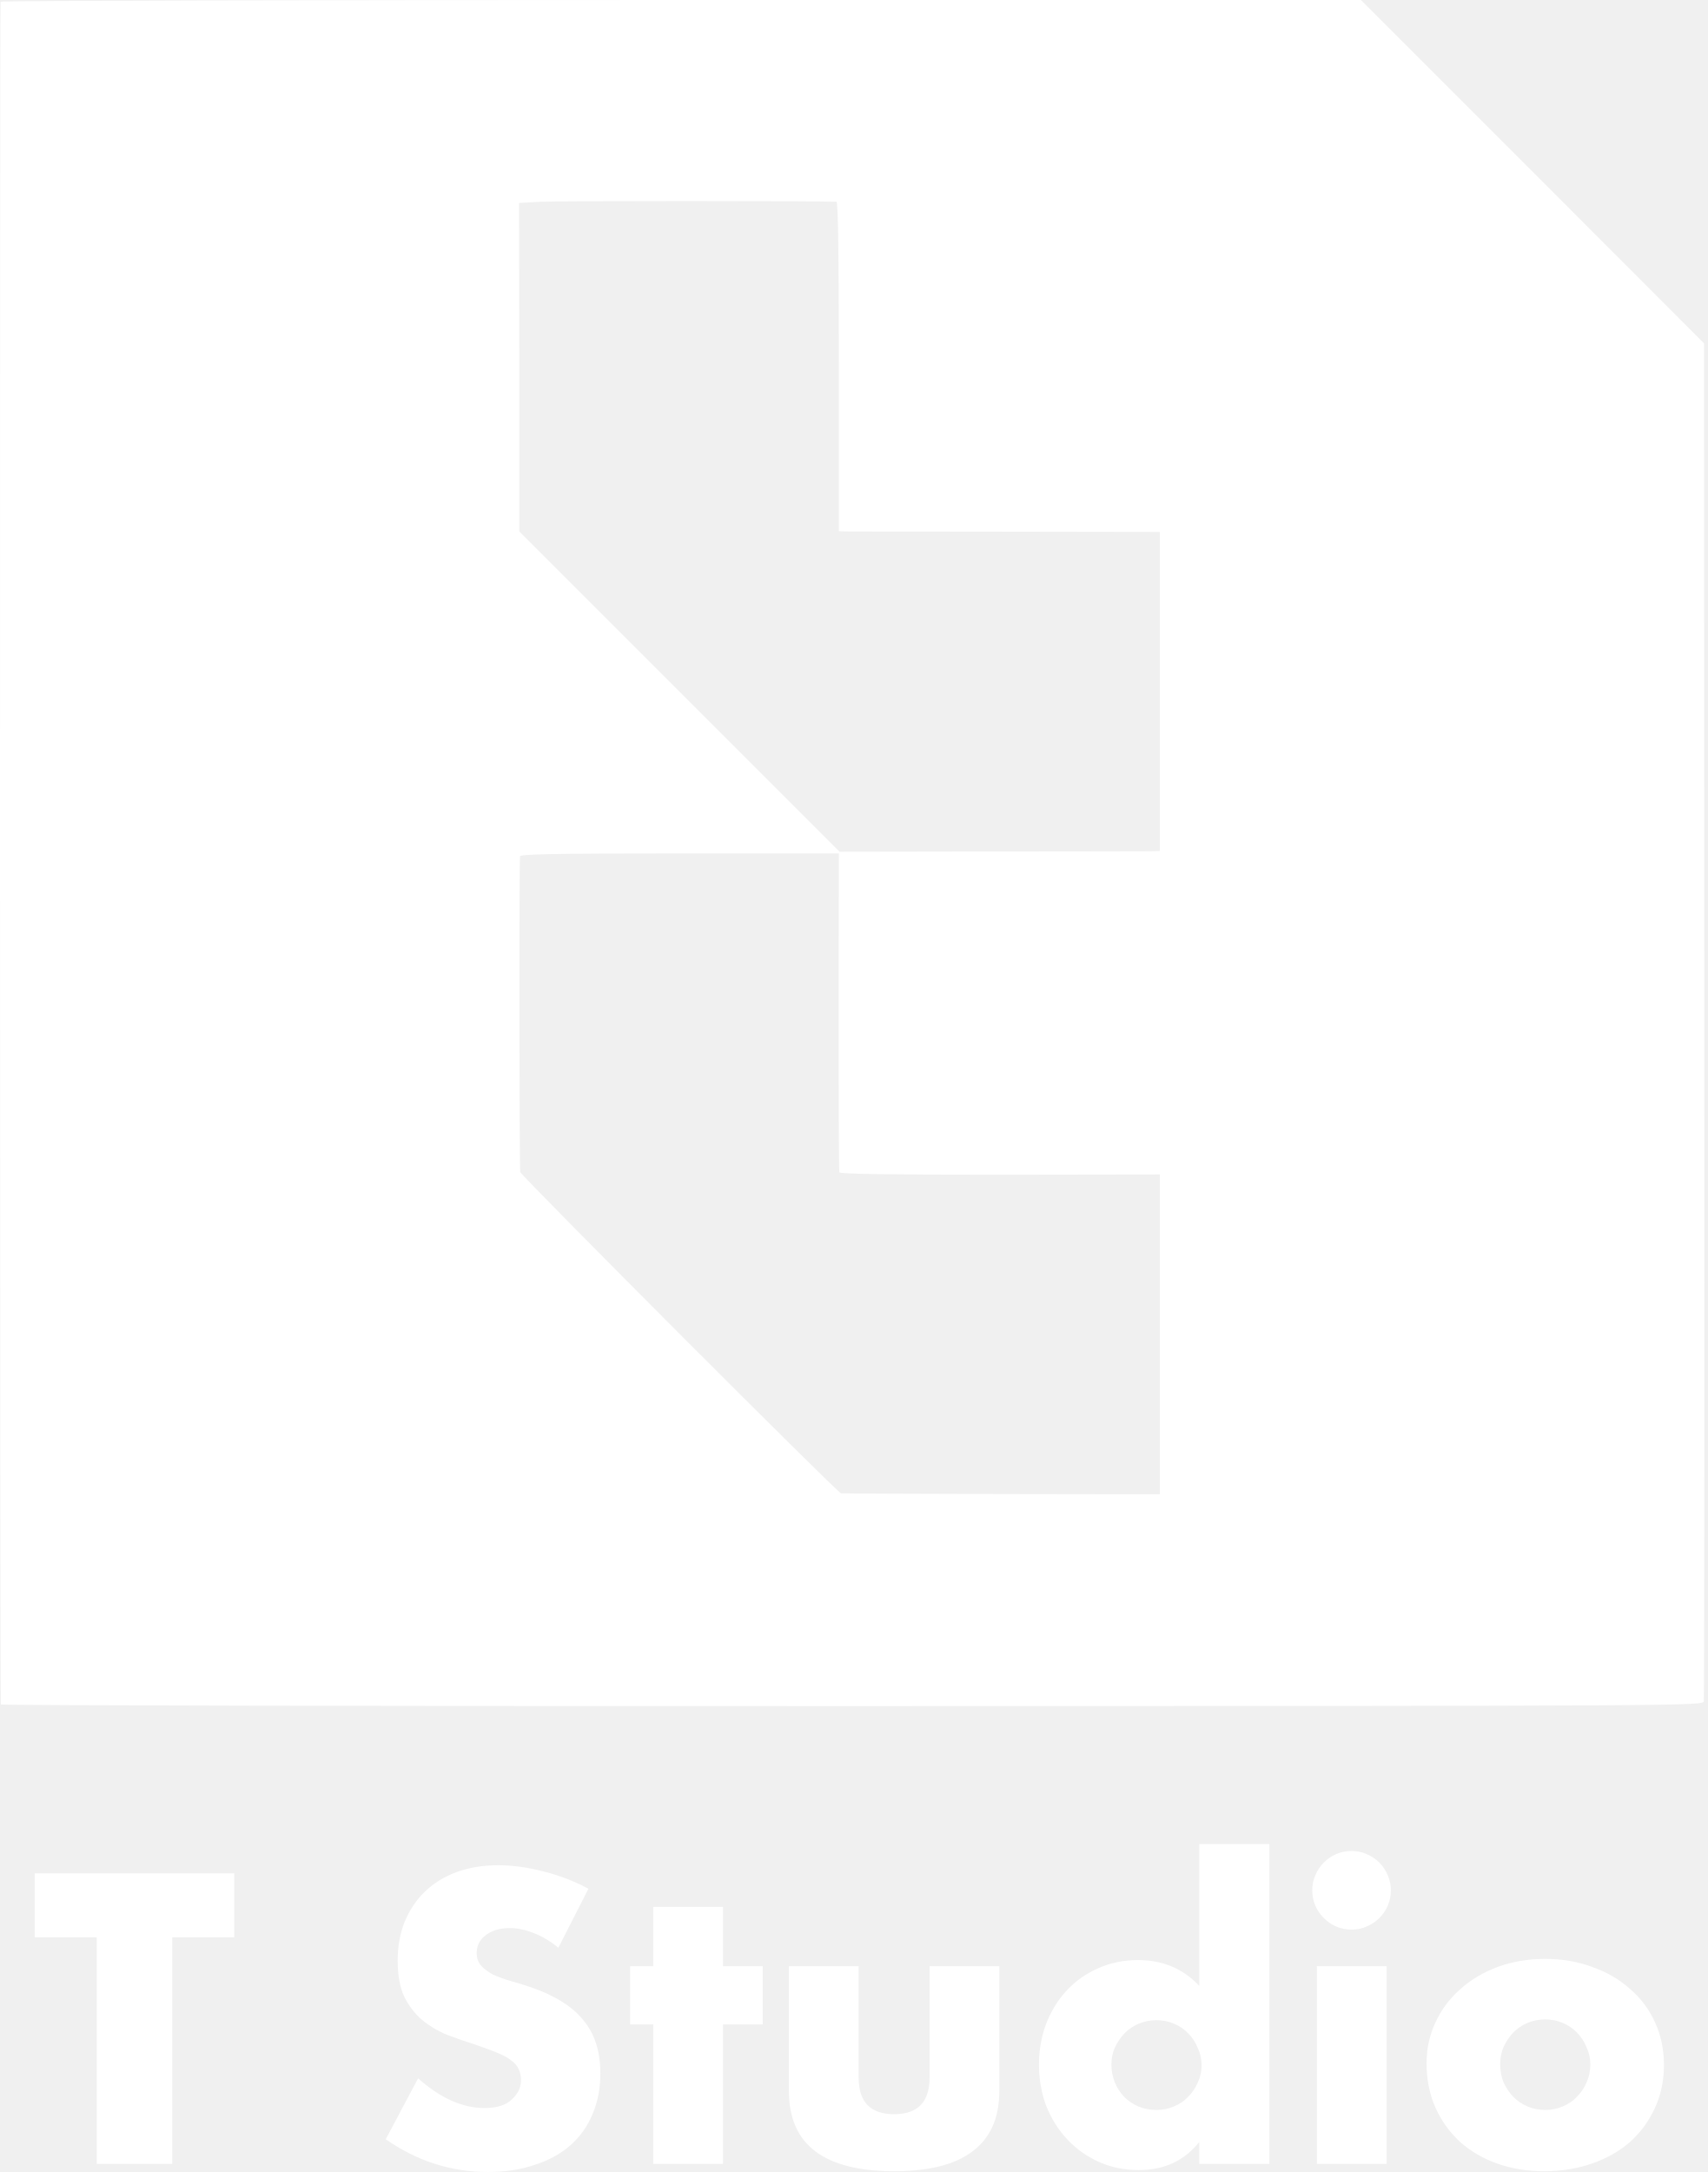
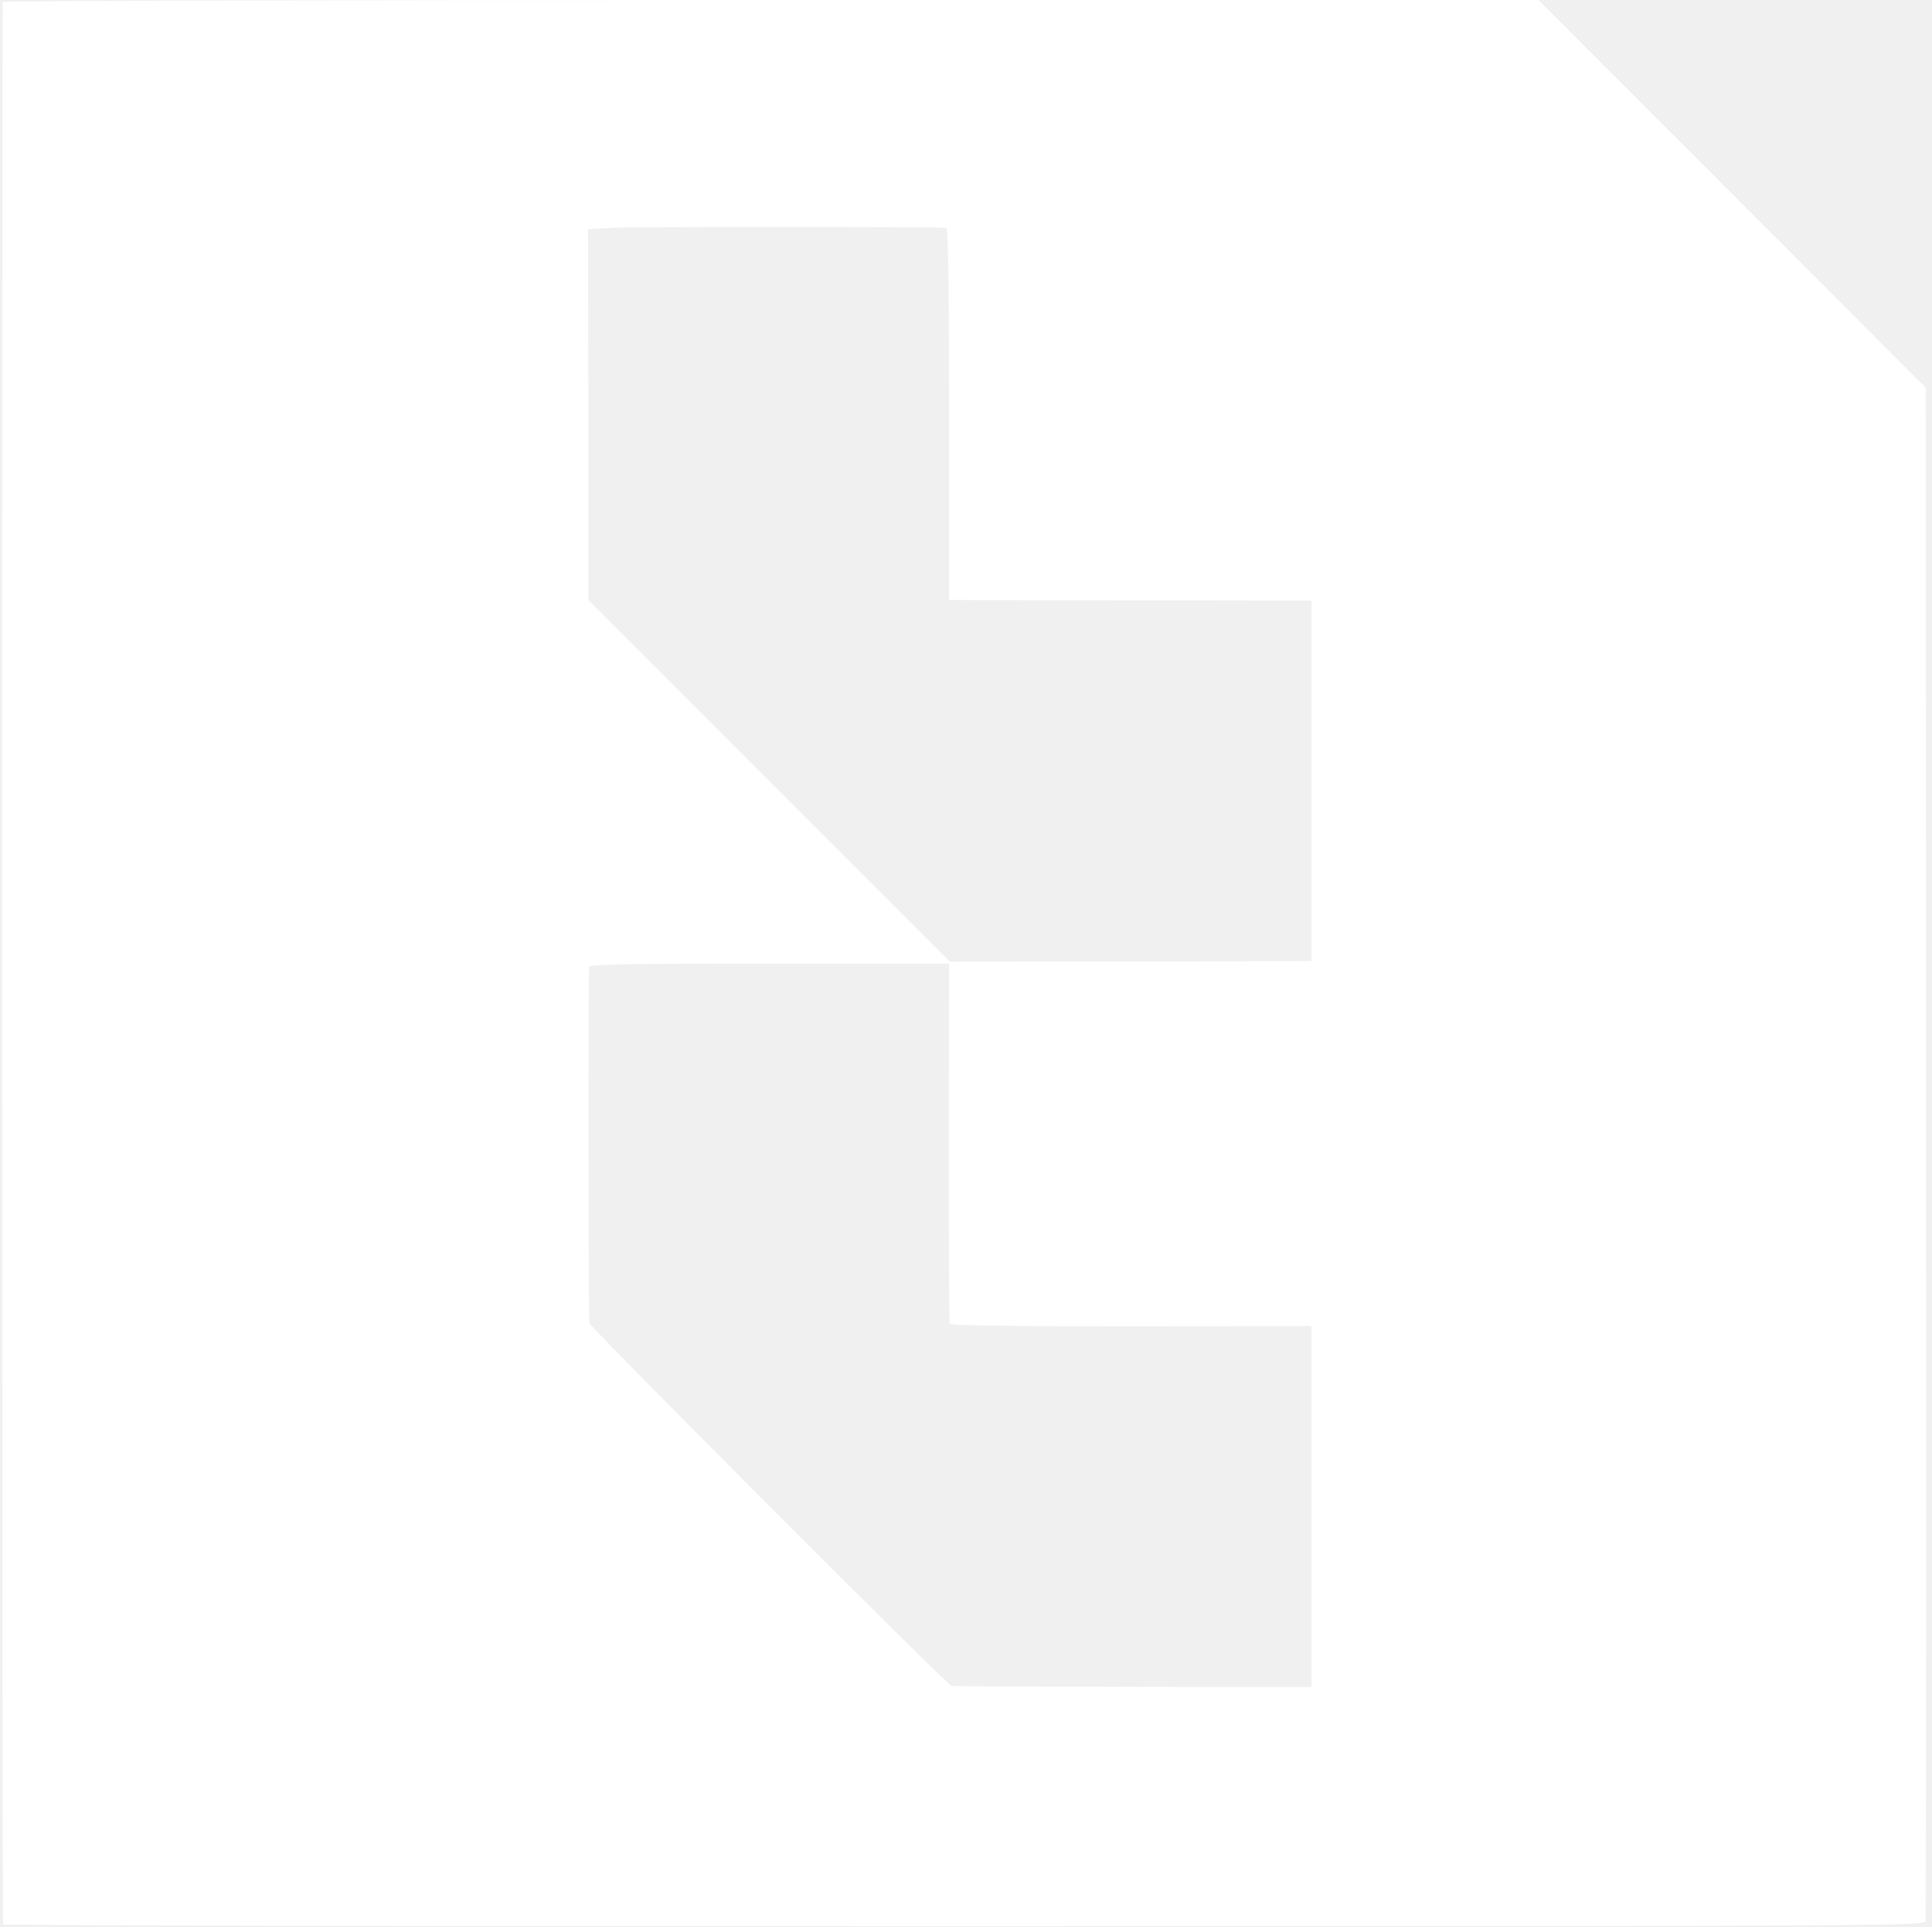
- <svg xmlns="http://www.w3.org/2000/svg" width="320" height="407" viewBox="0 0 320 407" fill="none">
-   <path d="M32.277 363.024V405.484H18.124V363.024H6.498V351.038H43.903V363.024H32.277Z" fill="white" />
-   <path d="M104.633 364.974C103.092 363.723 101.552 362.808 100.011 362.23C98.471 361.604 96.978 361.291 95.534 361.291C93.705 361.291 92.213 361.725 91.057 362.591C89.902 363.458 89.324 364.589 89.324 365.985C89.324 366.948 89.613 367.742 90.191 368.368C90.769 368.994 91.515 369.547 92.429 370.029C93.392 370.462 94.451 370.847 95.606 371.184C96.81 371.521 97.989 371.882 99.145 372.267C103.766 373.808 107.136 375.878 109.254 378.477C111.42 381.029 112.503 384.374 112.503 388.514C112.503 391.306 112.022 393.834 111.059 396.096C110.145 398.359 108.773 400.309 106.943 401.945C105.162 403.534 102.948 404.762 100.3 405.628C97.701 406.543 94.74 407 91.418 407C84.534 407 78.156 404.954 72.283 400.862L78.348 389.453C80.467 391.331 82.561 392.727 84.631 393.641C86.701 394.556 88.747 395.013 90.769 395.013C93.079 395.013 94.788 394.484 95.895 393.425C97.051 392.366 97.628 391.162 97.628 389.814C97.628 388.996 97.484 388.298 97.195 387.72C96.906 387.094 96.425 386.541 95.751 386.059C95.077 385.53 94.186 385.048 93.079 384.615C92.02 384.182 90.72 383.7 89.18 383.171C87.35 382.593 85.545 381.967 83.764 381.293C82.031 380.571 80.467 379.633 79.07 378.477C77.723 377.322 76.615 375.878 75.749 374.145C74.93 372.364 74.521 370.125 74.521 367.429C74.521 364.733 74.955 362.302 75.821 360.136C76.736 357.922 77.987 356.044 79.576 354.504C81.213 352.915 83.186 351.688 85.497 350.821C87.856 349.955 90.48 349.521 93.368 349.521C96.064 349.521 98.88 349.906 101.817 350.677C104.753 351.399 107.569 352.482 110.265 353.926L104.633 364.974Z" fill="white" />
-   <path d="M135.484 379.344V405.484H122.414V379.344H118.082V368.44H122.414V357.32H135.484V368.44H142.922V379.344H135.484Z" fill="white" />
-   <path d="M160.905 368.44V389.309C160.905 393.882 163.12 396.169 167.548 396.169C171.977 396.169 174.192 393.882 174.192 389.309V368.44H187.262V391.836C187.262 396.843 185.601 400.597 182.279 403.101C179.006 405.604 174.095 406.856 167.548 406.856C161.002 406.856 156.067 405.604 152.746 403.101C149.472 400.597 147.835 396.843 147.835 391.836V368.44H160.905Z" fill="white" />
-   <path d="M208.271 386.854C208.271 388.057 208.487 389.188 208.921 390.247C209.354 391.258 209.931 392.149 210.654 392.919C211.424 393.689 212.314 394.291 213.325 394.724C214.384 395.158 215.516 395.374 216.719 395.374C217.875 395.374 218.958 395.158 219.969 394.724C221.028 394.291 221.918 393.689 222.64 392.919C223.411 392.149 224.012 391.258 224.446 390.247C224.927 389.236 225.168 388.153 225.168 386.998C225.168 385.843 224.927 384.76 224.446 383.749C224.012 382.69 223.411 381.775 222.64 381.005C221.918 380.234 221.028 379.633 219.969 379.199C218.958 378.766 217.875 378.55 216.719 378.55C215.564 378.55 214.457 378.766 213.398 379.199C212.387 379.633 211.496 380.234 210.726 381.005C210.004 381.775 209.402 382.665 208.921 383.676C208.487 384.639 208.271 385.698 208.271 386.854ZM224.734 345.55H237.876V405.484H224.734V401.368C221.942 404.882 218.163 406.639 213.398 406.639C210.702 406.639 208.223 406.133 205.96 405.123C203.697 404.112 201.724 402.716 200.039 400.934C198.354 399.153 197.03 397.059 196.067 394.652C195.153 392.245 194.695 389.646 194.695 386.854C194.695 384.206 195.129 381.703 195.995 379.344C196.91 376.937 198.185 374.843 199.822 373.062C201.459 371.28 203.409 369.884 205.671 368.873C207.982 367.814 210.509 367.285 213.253 367.285C217.874 367.285 221.702 368.898 224.734 372.123V345.55Z" fill="white" />
-   <path d="M259.841 368.44V405.484H246.771V368.44H259.841ZM245.904 354.215C245.904 353.204 246.097 352.265 246.482 351.399C246.867 350.484 247.396 349.69 248.07 349.016C248.744 348.342 249.515 347.812 250.381 347.427C251.296 347.042 252.259 346.85 253.27 346.85C254.28 346.85 255.219 347.042 256.086 347.427C257 347.812 257.795 348.342 258.469 349.016C259.143 349.69 259.672 350.484 260.057 351.399C260.442 352.265 260.635 353.204 260.635 354.215C260.635 355.226 260.442 356.189 260.057 357.103C259.672 357.97 259.143 358.74 258.469 359.414C257.795 360.088 257 360.618 256.086 361.003C255.219 361.388 254.28 361.58 253.27 361.58C252.259 361.58 251.296 361.388 250.381 361.003C249.515 360.618 248.744 360.088 248.07 359.414C247.396 358.74 246.867 357.97 246.482 357.103C246.097 356.189 245.904 355.226 245.904 354.215Z" fill="white" />
-   <path d="M281.12 386.781C281.12 388.033 281.336 389.188 281.77 390.247C282.251 391.258 282.853 392.149 283.575 392.919C284.345 393.689 285.236 394.291 286.247 394.724C287.306 395.158 288.413 395.374 289.568 395.374C290.724 395.374 291.807 395.158 292.818 394.724C293.877 394.291 294.767 393.689 295.489 392.919C296.26 392.149 296.861 391.258 297.295 390.247C297.776 389.188 298.017 388.057 298.017 386.854C298.017 385.698 297.776 384.615 297.295 383.604C296.861 382.545 296.26 381.63 295.489 380.86C294.767 380.09 293.877 379.488 292.818 379.055C291.807 378.622 290.724 378.405 289.568 378.405C288.413 378.405 287.306 378.622 286.247 379.055C285.236 379.488 284.345 380.09 283.575 380.86C282.853 381.63 282.251 382.521 281.77 383.532C281.336 384.543 281.12 385.626 281.12 386.781ZM267.328 386.637C267.328 383.893 267.881 381.342 268.989 378.983C270.096 376.576 271.636 374.506 273.61 372.773C275.584 370.992 277.918 369.596 280.614 368.585C283.358 367.574 286.343 367.068 289.568 367.068C292.745 367.068 295.682 367.574 298.378 368.585C301.122 369.547 303.481 370.919 305.454 372.701C307.476 374.434 309.041 376.528 310.148 378.983C311.255 381.39 311.809 384.061 311.809 386.998C311.809 389.935 311.231 392.63 310.076 395.085C308.969 397.492 307.428 399.587 305.454 401.368C303.481 403.101 301.098 404.449 298.306 405.411C295.562 406.374 292.577 406.856 289.352 406.856C286.174 406.856 283.238 406.374 280.542 405.411C277.846 404.449 275.512 403.077 273.538 401.295C271.612 399.514 270.096 397.396 268.989 394.941C267.881 392.438 267.328 389.67 267.328 386.637Z" fill="white" />
-   <path d="M0.115 0.316C-0.066 1.577 -0.02 319.12 0.16 319.391C0.295 319.571 72.122 319.706 159.765 319.706C319.01 319.661 319.145 319.661 319.28 318.76C319.37 318.264 319.415 260.812 319.37 191.103L319.325 64.347L287.197 32.173L255.023 8.56109e-05H127.592C57.522 8.56109e-05 0.16 0.135 0.115 0.316ZM156.746 37.806C157.061 37.806 157.196 48.395 157.196 68.673V99.539L158.548 99.584C159.269 99.584 172.833 99.629 188.649 99.629L217.353 99.674V129.595V159.47L215.46 159.515C214.379 159.515 200.86 159.56 185.45 159.56L157.332 159.605L127.321 129.595L97.311 99.584V68.808L97.266 38.031L101.321 37.806C104.25 37.626 152.735 37.626 156.746 37.806ZM157.151 189.571C157.151 205.838 157.196 219.401 157.287 219.671C157.422 219.987 166.344 220.122 187.387 220.122L217.353 220.077V250.042V280.008L187.748 279.962C171.436 279.917 157.872 279.872 157.602 279.827C156.971 279.782 97.806 220.482 97.491 219.626C97.311 219.13 97.266 162.759 97.446 160.461C97.491 160.056 103.799 159.921 127.366 159.921H157.196L157.151 189.571Z" fill="white" />
+ <svg xmlns="http://www.w3.org/2000/svg" width="316" height="315" viewBox="0 0 316 315" fill="none">
+   <path d="M0.464 0.311C0.286 1.554 0.331 314.423 0.508 314.689C0.641 314.867 71.411 315 157.764 315C314.664 314.956 314.798 314.956 314.931 314.068C315.02 313.579 315.064 256.973 315.02 188.29L314.975 63.4L283.32 31.7L251.62 8.52719e-05H126.064C57.026 8.52719e-05 0.508 0.133 0.464 0.311ZM154.789 37.249C155.1 37.249 155.233 47.683 155.233 67.662V98.074L156.565 98.118C157.276 98.118 170.639 98.163 186.223 98.163L214.504 98.207V127.687V157.123L212.639 157.167C211.574 157.167 198.254 157.211 183.07 157.211L155.366 157.256L125.798 127.687L96.229 98.118V67.795L96.185 37.471L100.18 37.249C103.066 37.072 150.838 37.072 154.789 37.249ZM155.189 186.78C155.189 202.808 155.233 216.171 155.322 216.438C155.455 216.748 164.246 216.882 184.98 216.882L214.504 216.837V246.362V275.886L185.335 275.841C169.263 275.797 155.899 275.753 155.633 275.708C155.011 275.664 96.717 217.237 96.407 216.393C96.229 215.905 96.185 160.364 96.362 158.099C96.407 157.7 102.622 157.567 125.842 157.567H155.233L155.189 186.78Z" fill="white" />
</svg>
